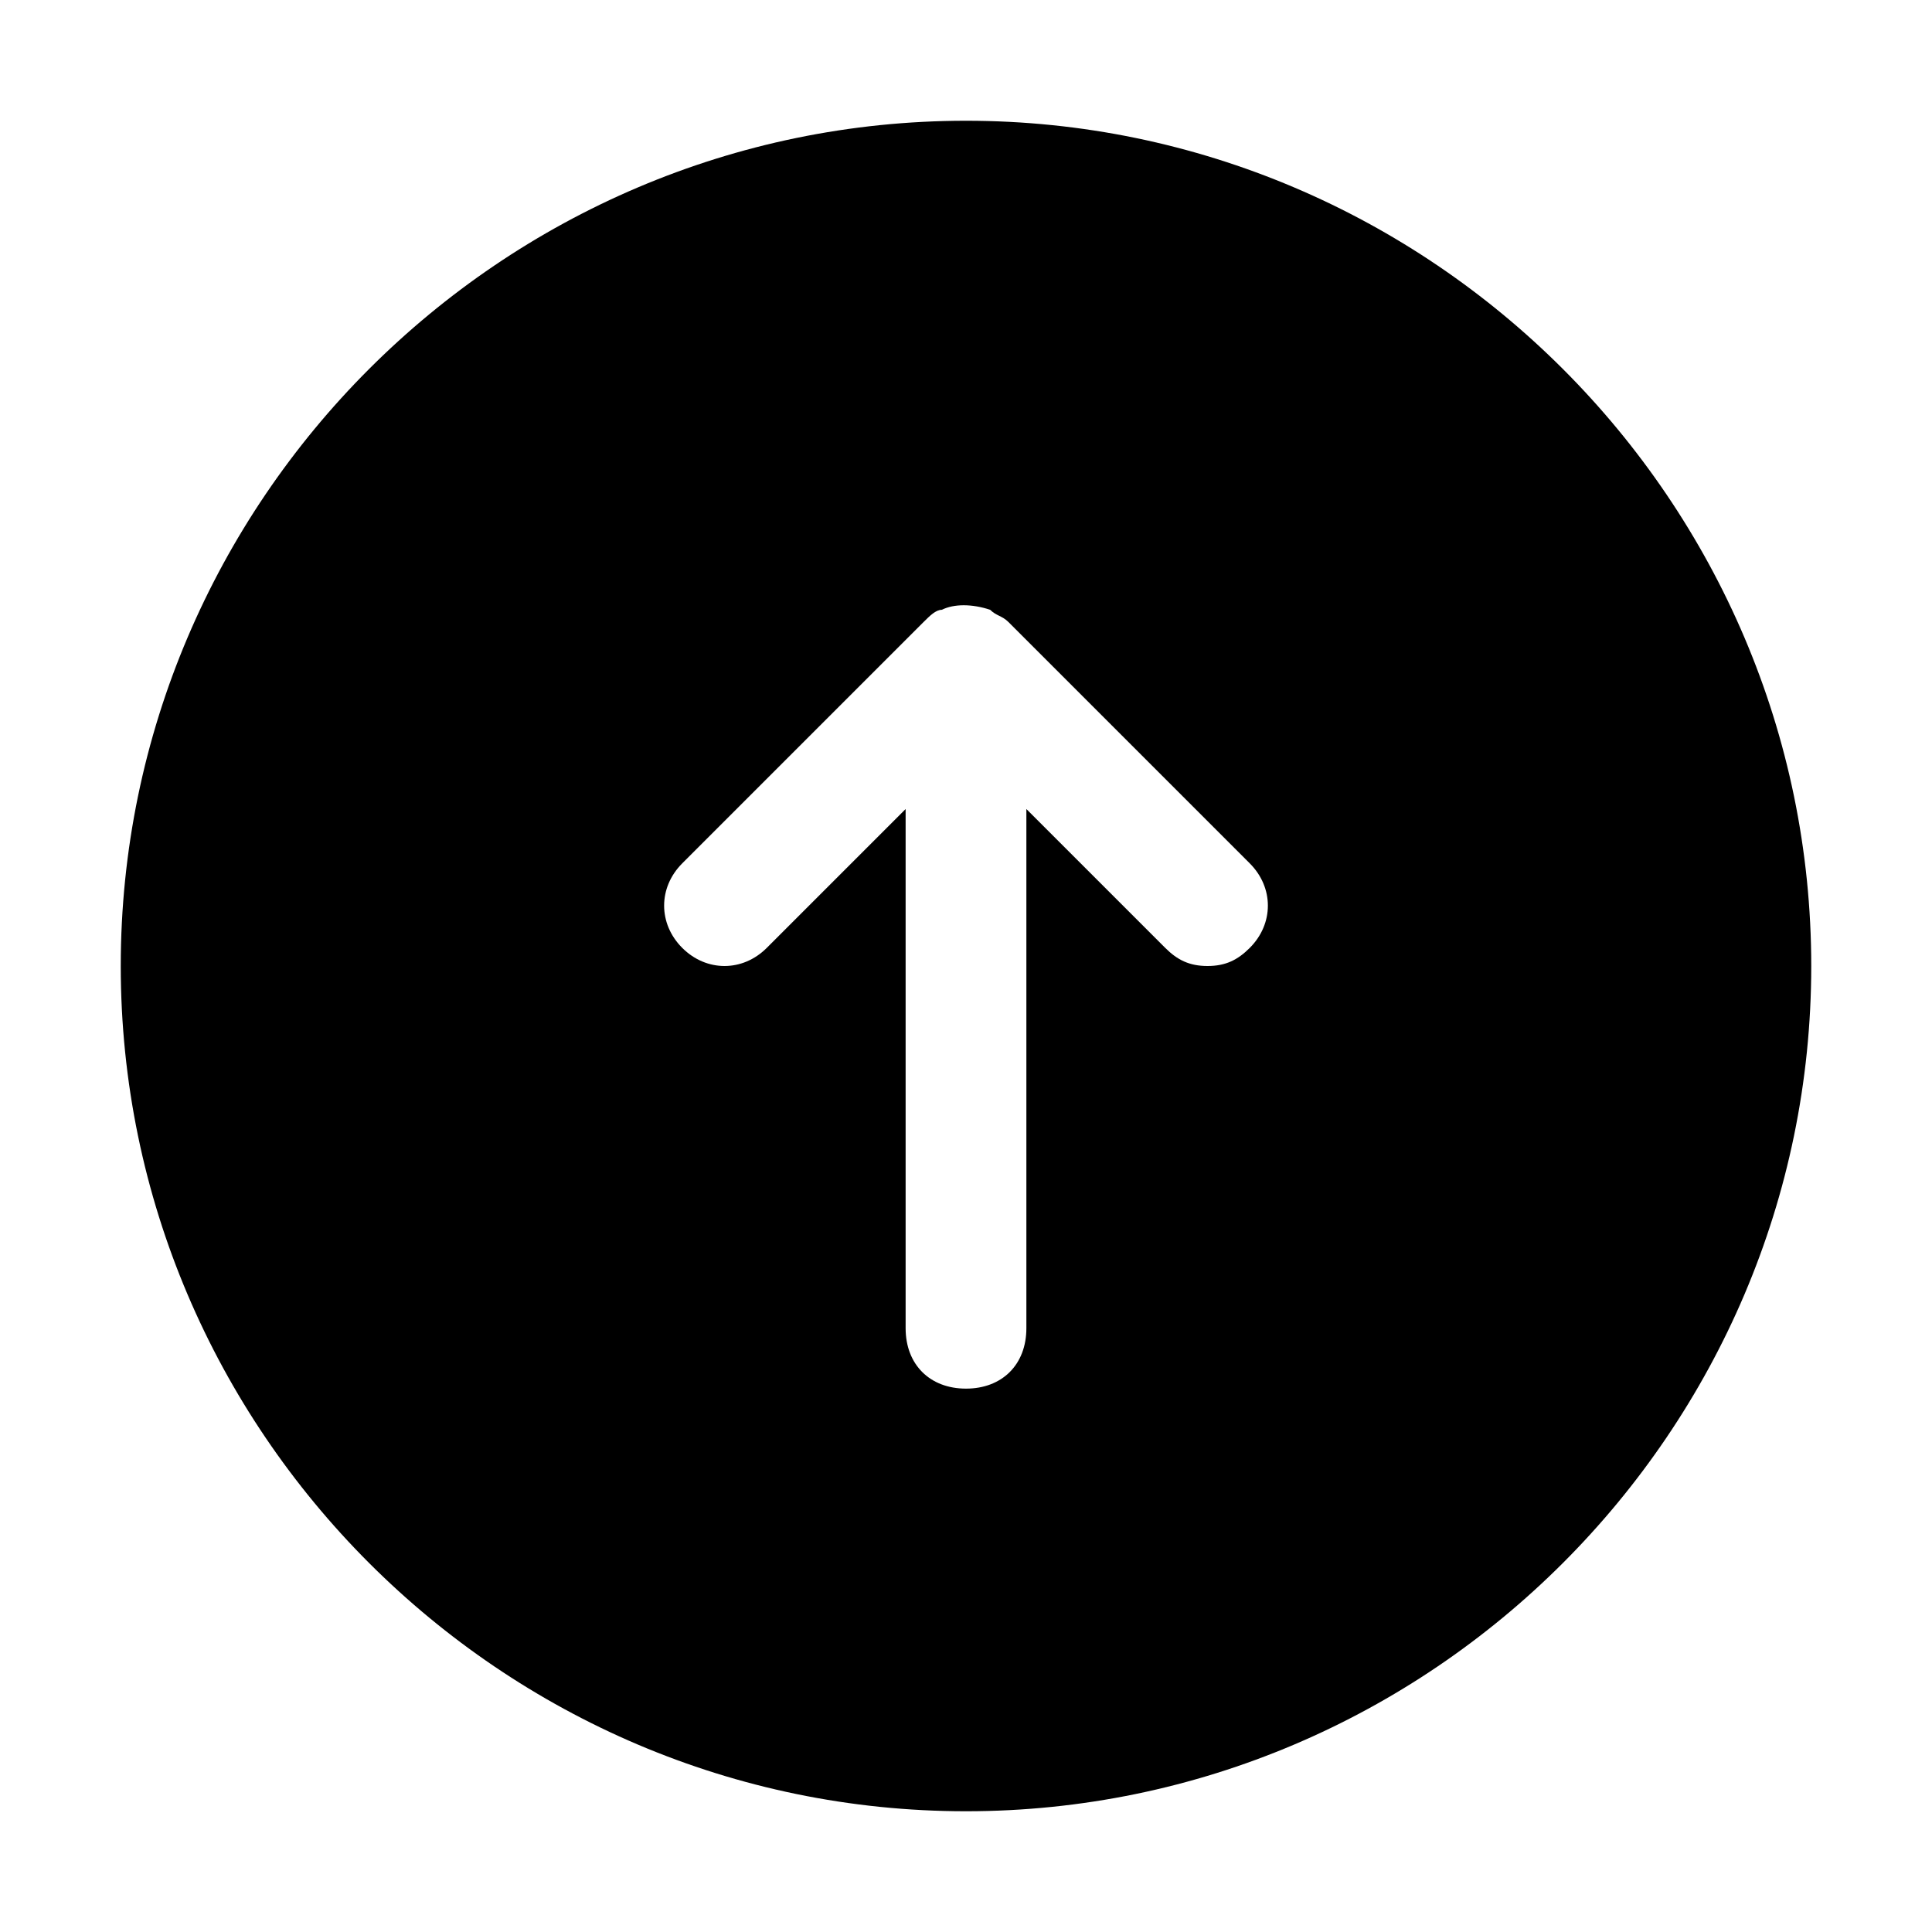
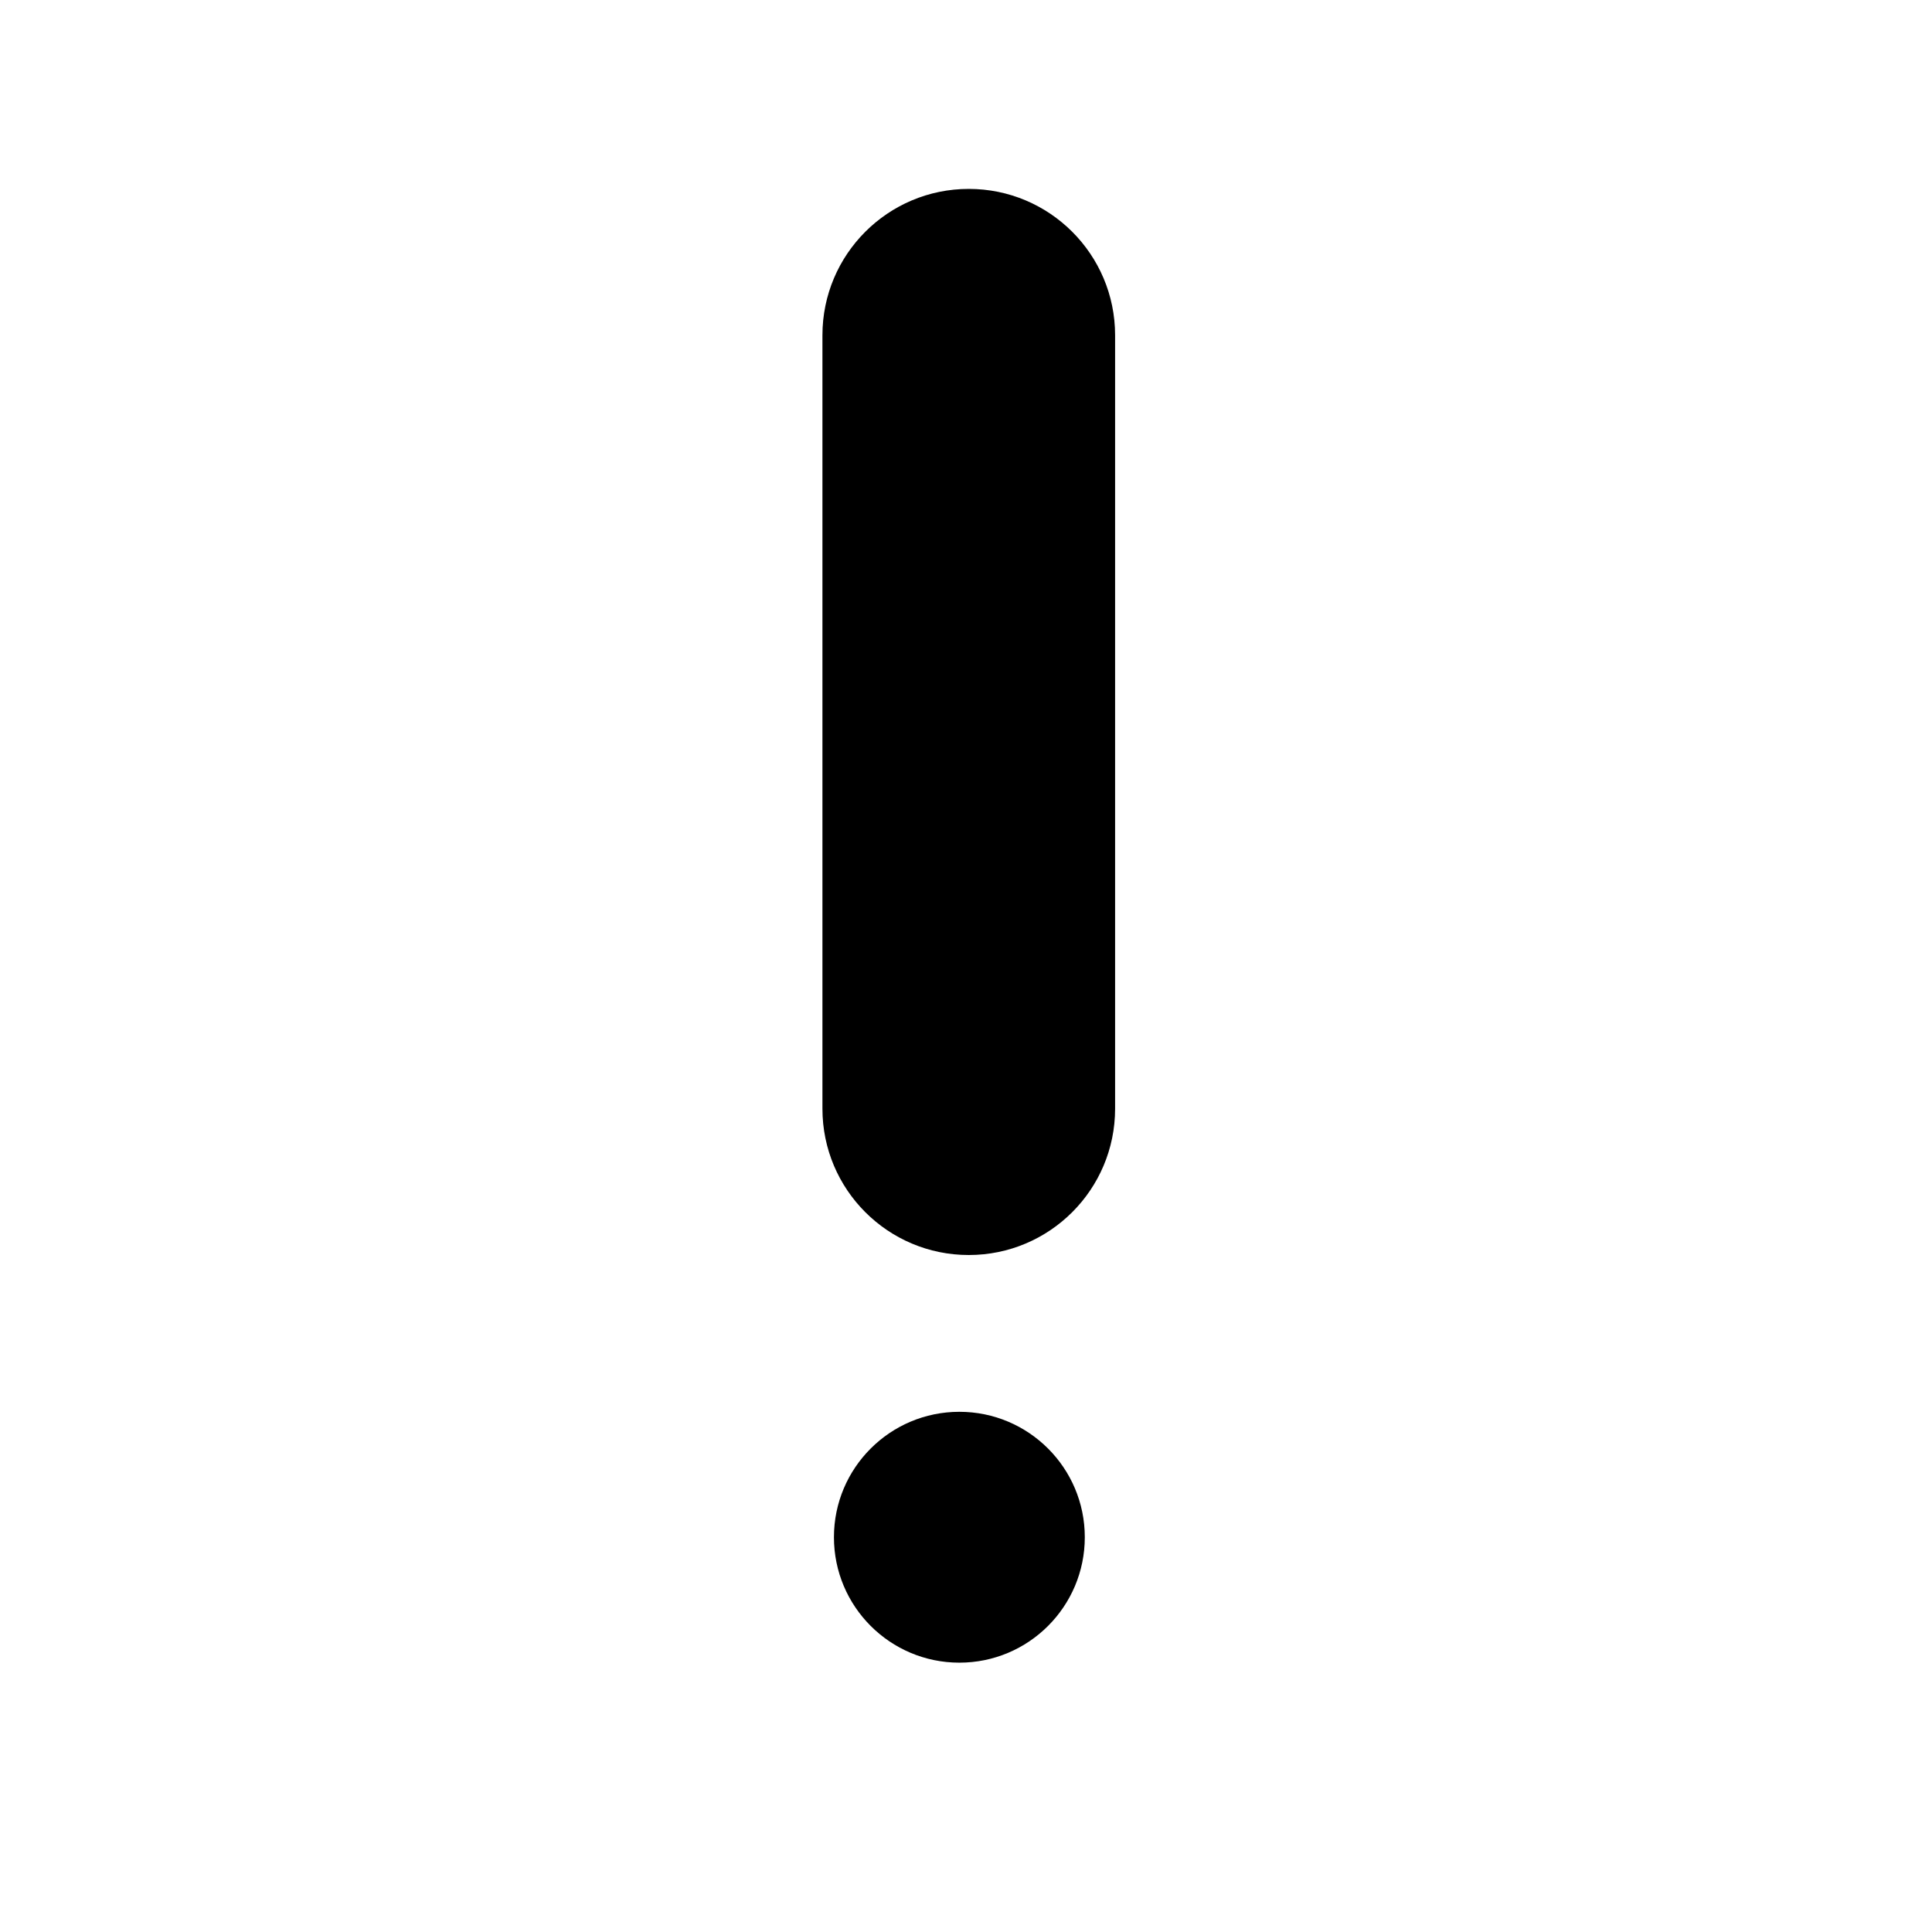
- <svg xmlns="http://www.w3.org/2000/svg" id="Icons" style="enable-background:new 0 0 32 32;" version="1.1" viewBox="0 0 32 32" xml:space="preserve">
-   <path d="M16,2C8.3,2,2,8.3,2,16s6.3,14,14,14s14-6.3,14-14S23.7,2,16,2z M20.7,15.7C20.5,15.9,20.3,16,20,16s-0.5-0.1-0.7-0.3  L17,13.4V22c0,0.6-0.4,1-1,1s-1-0.4-1-1v-8.6l-2.3,2.3c-0.4,0.4-1,0.4-1.4,0s-0.4-1,0-1.4l4-4c0.1-0.1,0.2-0.2,0.3-0.2  c0.2-0.1,0.5-0.1,0.8,0c0.1,0.1,0.2,0.1,0.3,0.2l4,4C21.1,14.7,21.1,15.3,20.7,15.7z" />
+ <svg xmlns="http://www.w3.org/2000/svg" enable-background="new 0 0 139 139" height="139px" id="Warning" version="1.1" viewBox="0 0 139 139" width="139px" xml:space="preserve">
+   <path d="M69.699,90.294c-5.815,0-10.528-4.712-10.528-10.528V24.119c0-5.814,4.713-10.528,10.528-10.528  c5.813,0,10.528,4.714,10.528,10.528v55.647C80.228,85.582,75.513,90.294,69.699,90.294z" />
+   <circle cx="69.023" cy="110.598" r="9.024" />
</svg>
